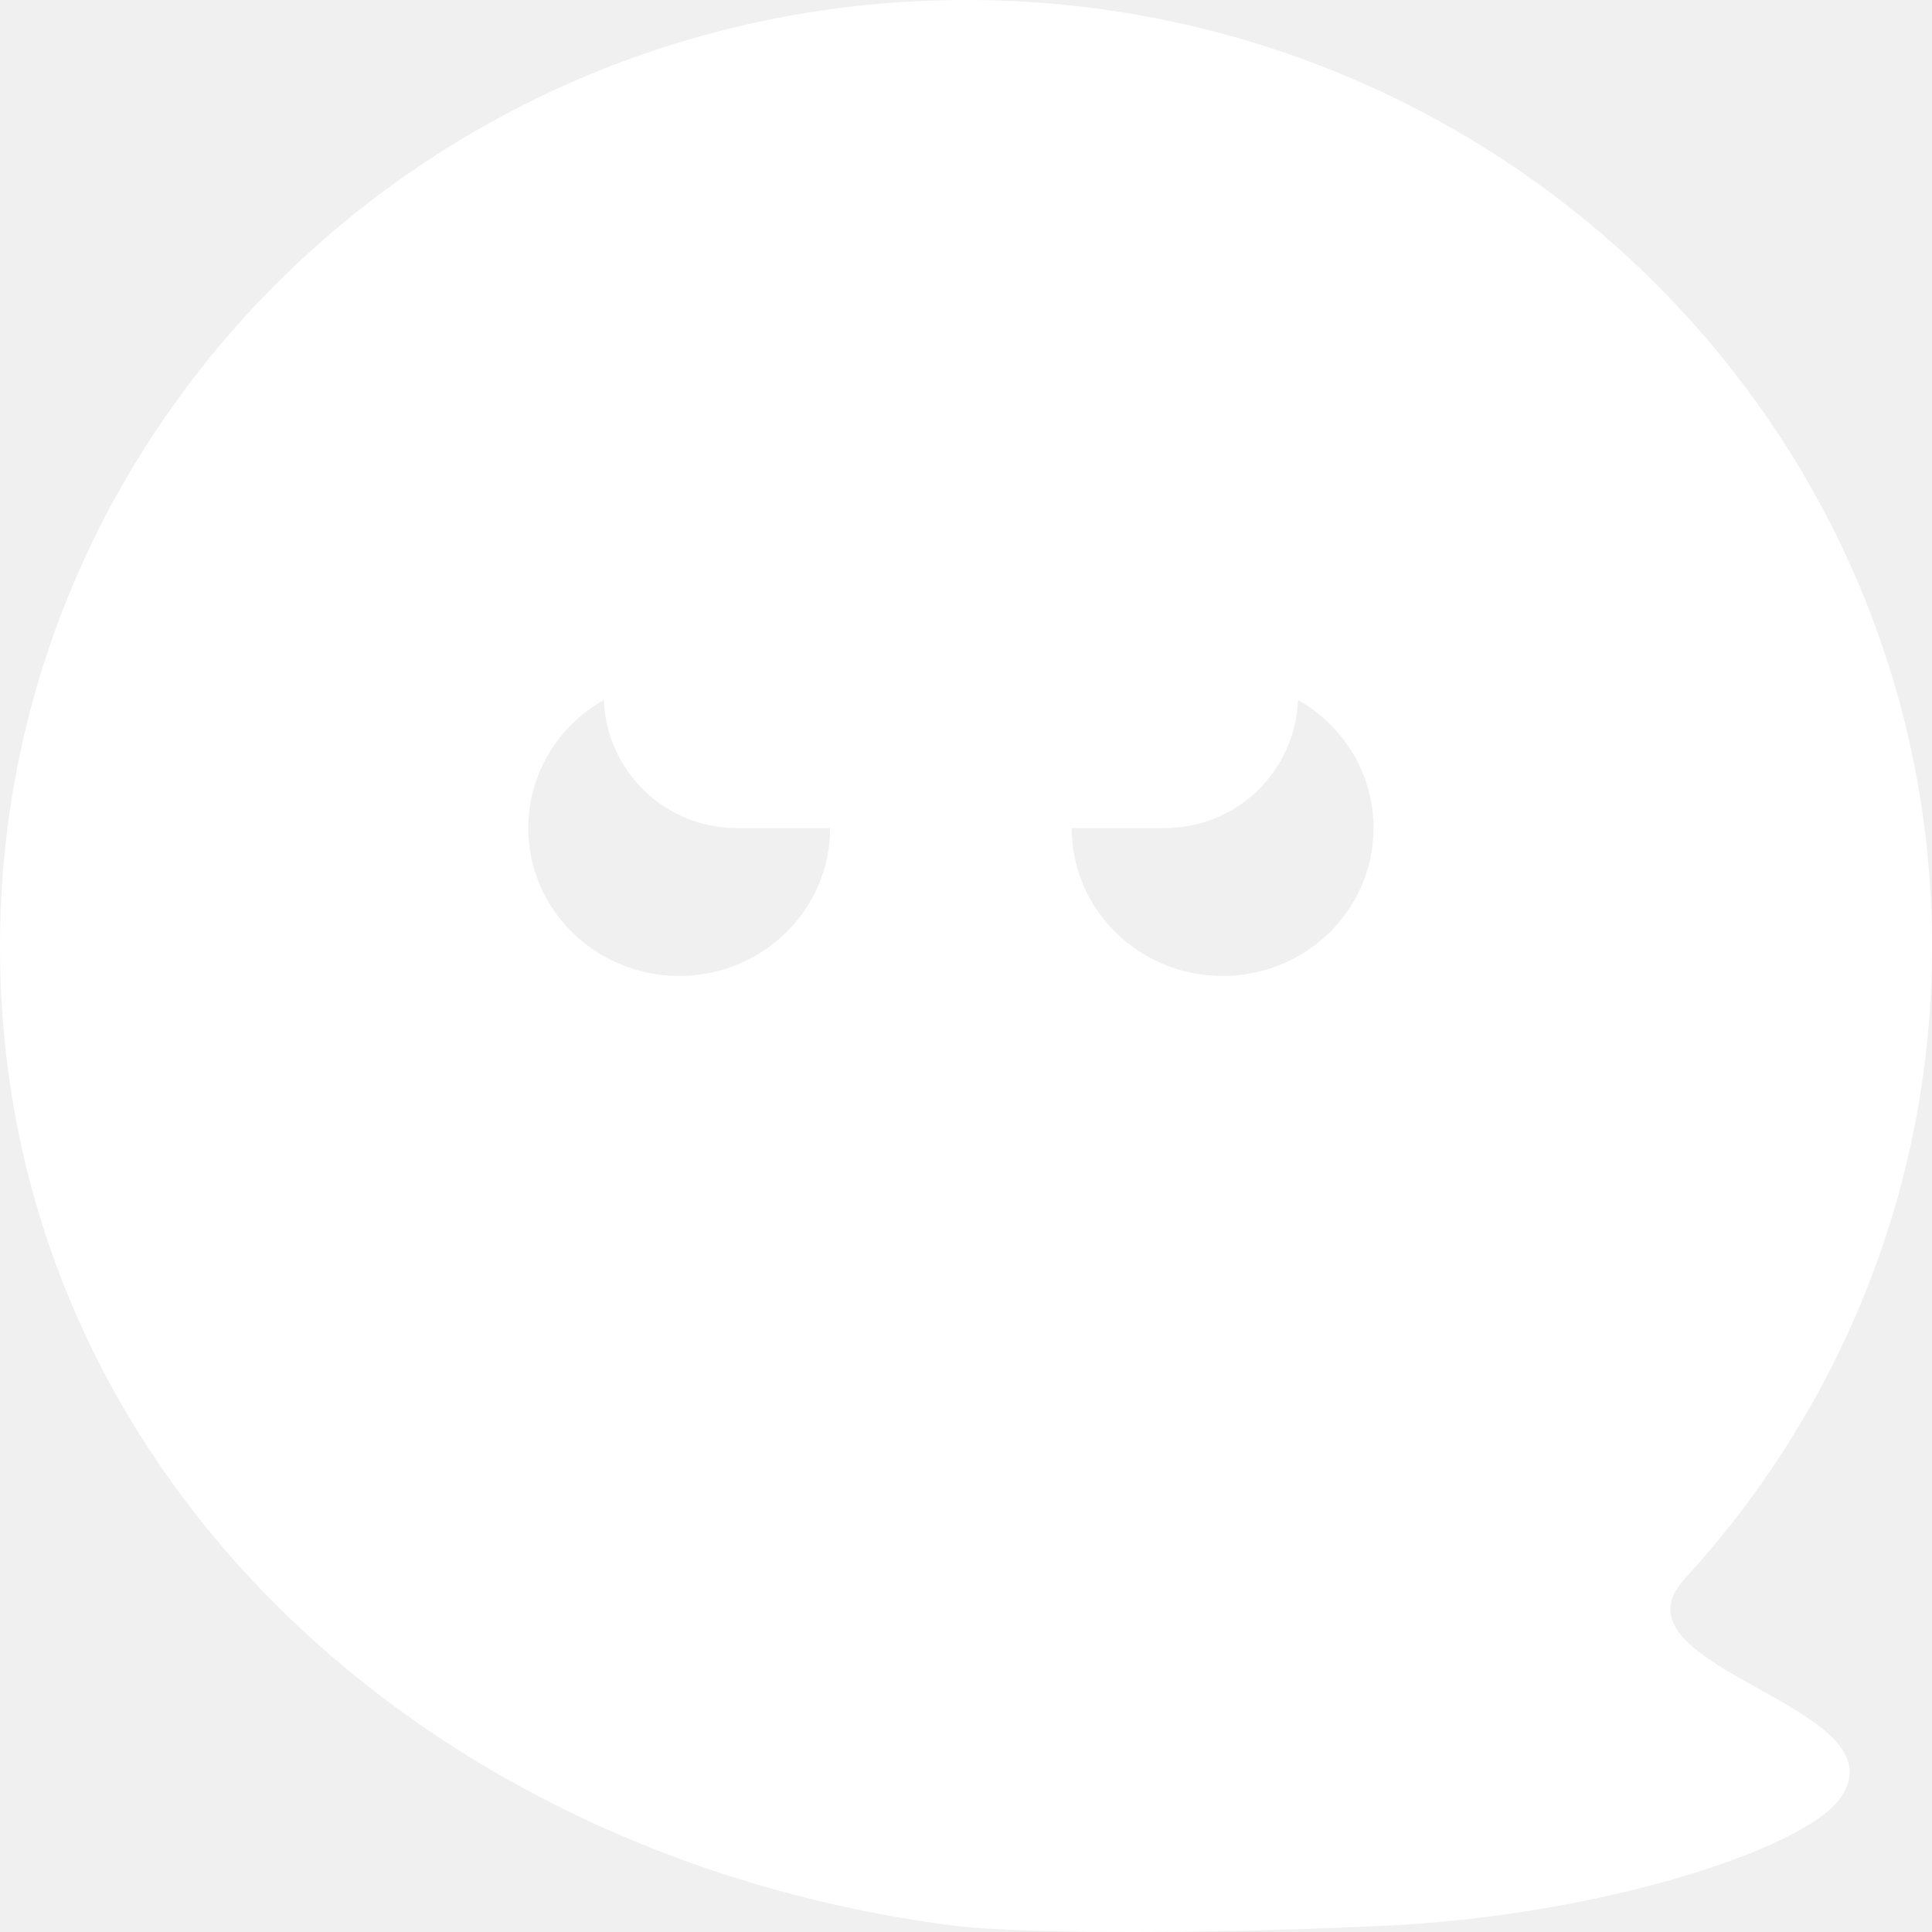
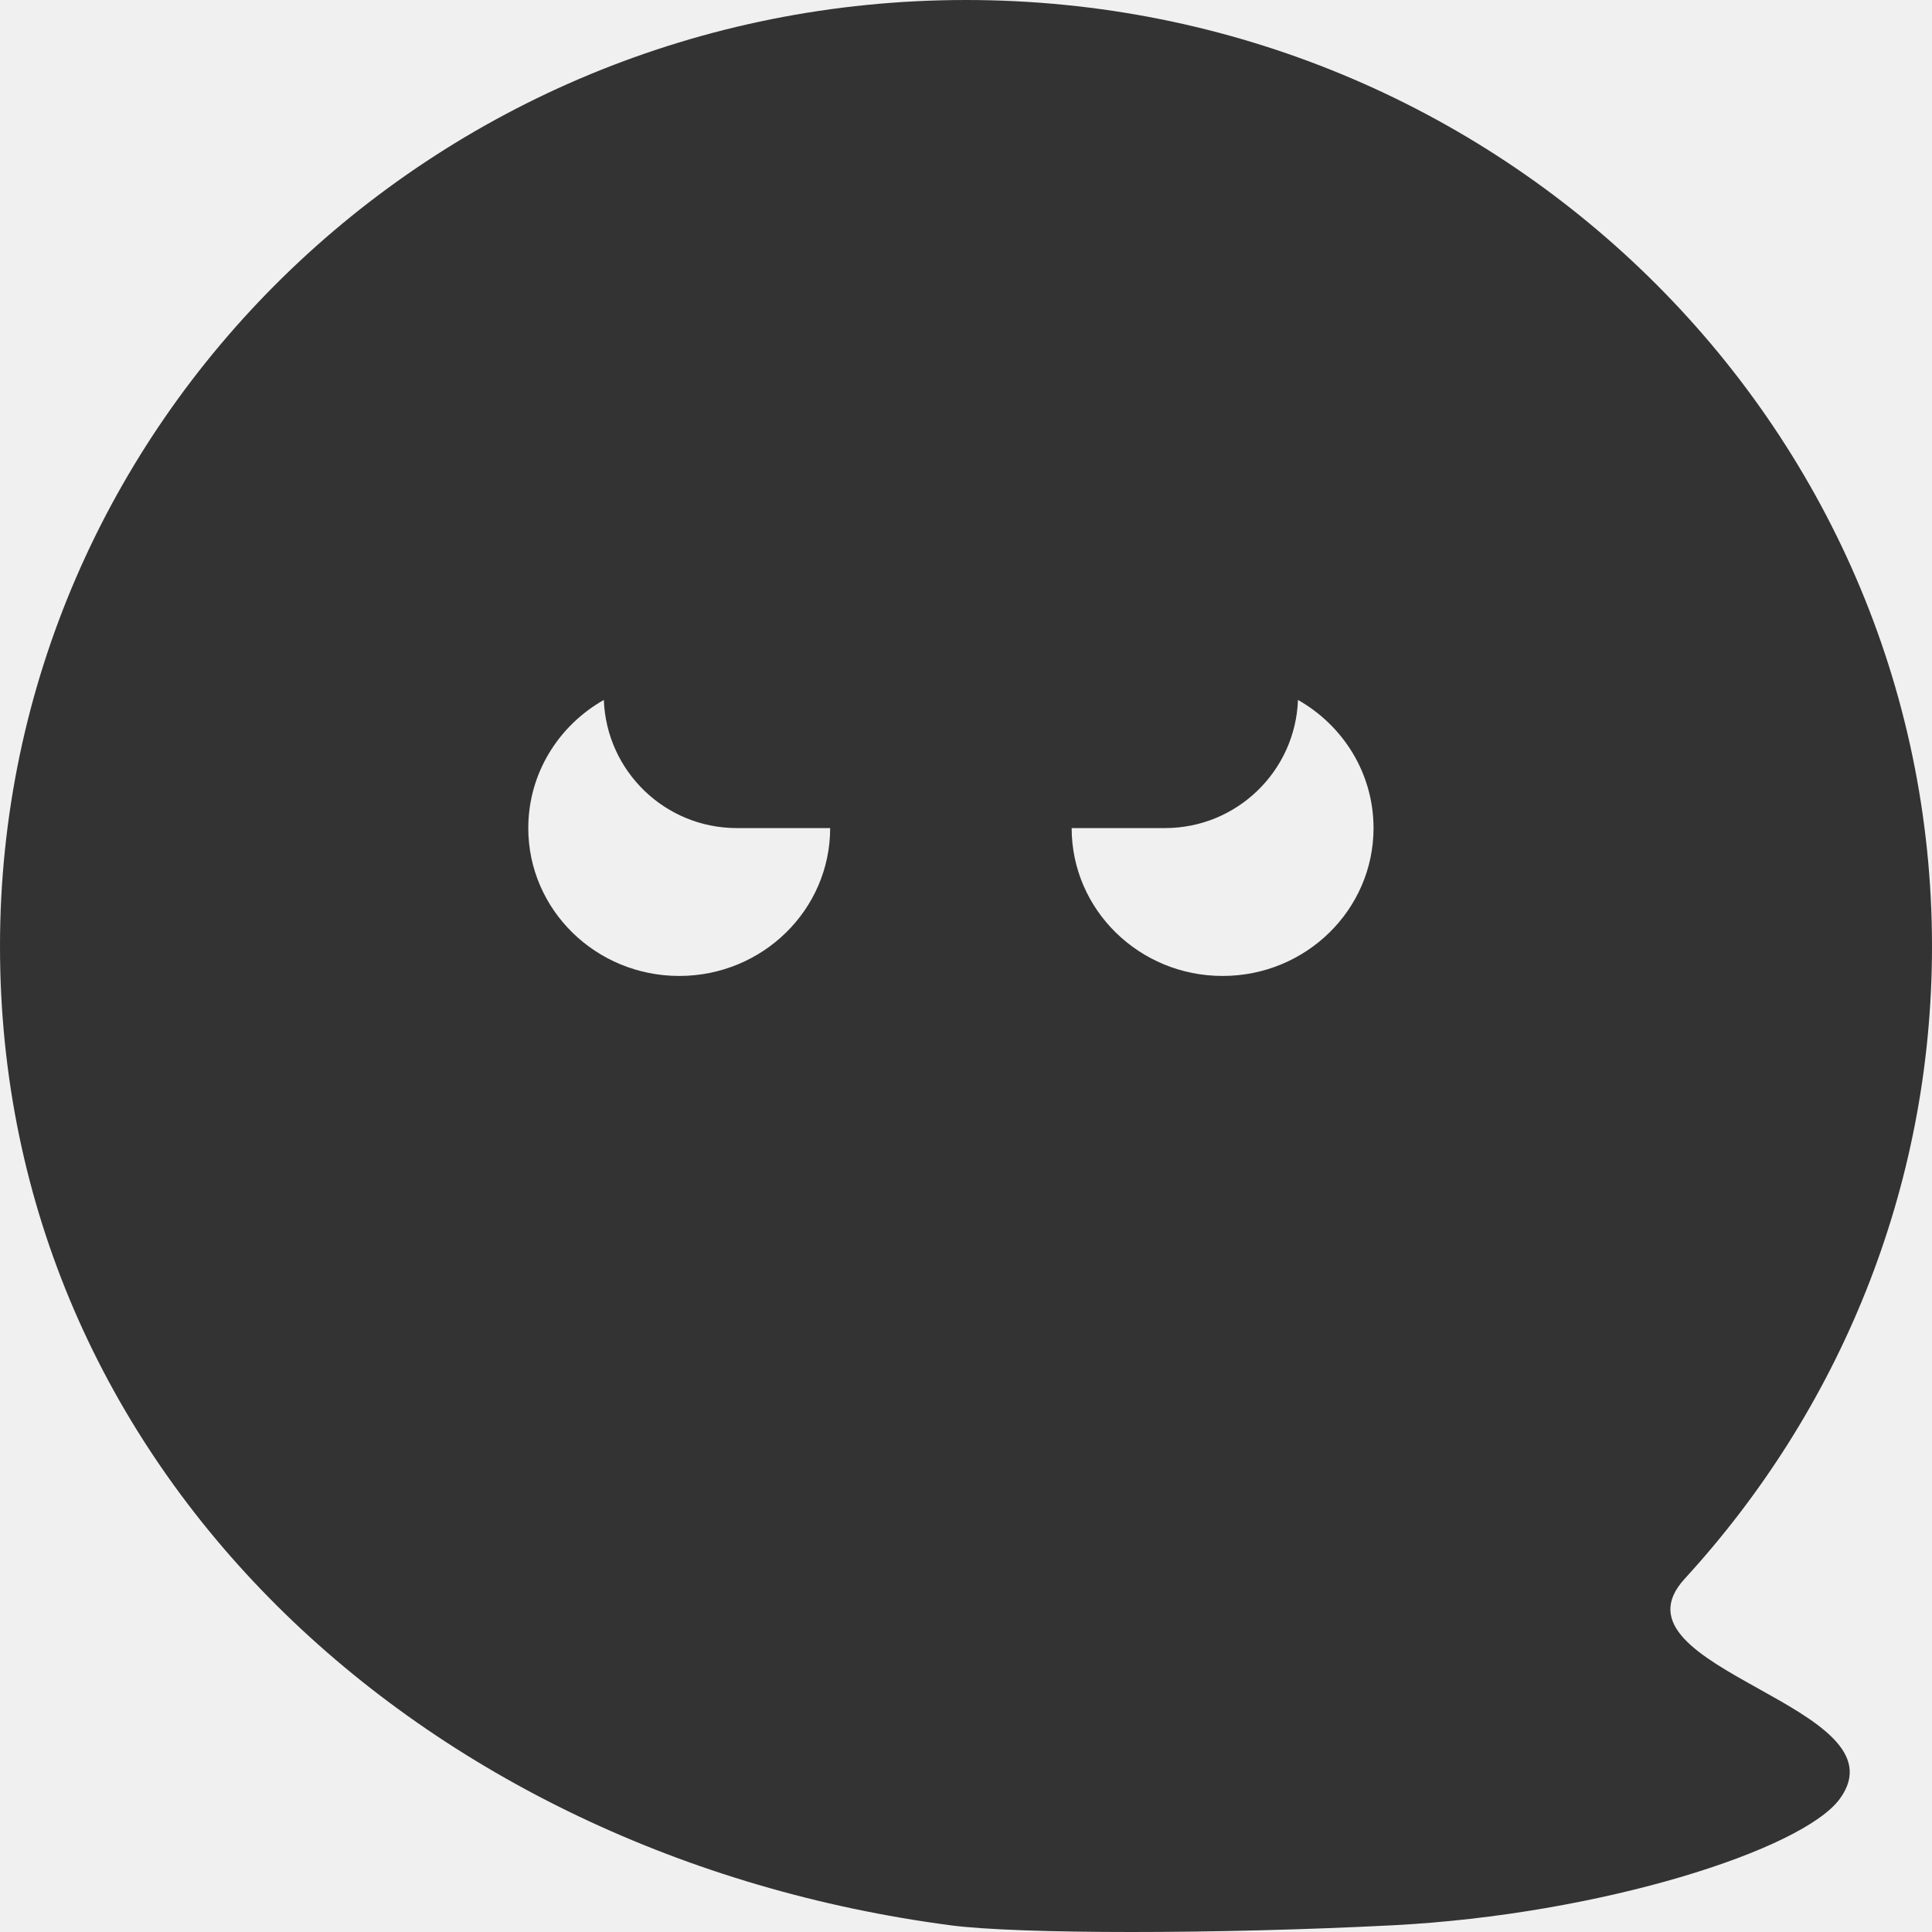
<svg xmlns="http://www.w3.org/2000/svg" width="512" height="512" viewBox="0 0 512 512" fill="none">
-   <path fill-rule="evenodd" clip-rule="evenodd" d="M368.952 510.227C322.769 512.591 269.896 512.591 251.928 510.227C111.77 491.788 0 389.313 0 250.8C0 112.287 114.615 0 256 0C397.385 0 512 112.287 512 250.8C512 315.221 487.207 373.969 446.46 418.387C435.395 430.448 450.577 438.908 466.002 447.504C481.13 455.935 496.492 464.496 487.564 476.712C477.726 490.173 424.392 507.389 368.952 510.227ZM220 219.45C220 241.092 202.091 258.637 180 258.637C157.909 258.637 140 241.092 140 219.45C140 204.935 148.055 192.264 160.024 185.491C160.713 204.362 176.229 219.449 195.269 219.449H220C220 219.449 220 219.45 220 219.45ZM343.976 185.491C343.287 204.362 327.771 219.449 308.731 219.449H284C284 219.449 284 219.45 284 219.45C284 241.092 301.909 258.637 324 258.637C346.091 258.637 364 241.092 364 219.45C364 204.935 355.945 192.264 343.976 185.491Z" fill="white" />
+   <path fill-rule="evenodd" clip-rule="evenodd" d="M368.952 510.227C322.769 512.591 269.896 512.591 251.928 510.227C111.77 491.788 0 389.313 0 250.8C0 112.287 114.615 0 256 0C397.385 0 512 112.287 512 250.8C512 315.221 487.207 373.969 446.46 418.387C435.395 430.448 450.577 438.908 466.002 447.504C481.13 455.935 496.492 464.496 487.564 476.712C477.726 490.173 424.392 507.389 368.952 510.227ZM220 219.45C220 241.092 202.091 258.637 180 258.637C157.909 258.637 140 241.092 140 219.45C140 204.935 148.055 192.264 160.024 185.491C160.713 204.362 176.229 219.449 195.269 219.449H220C220 219.449 220 219.45 220 219.45ZM343.976 185.491C343.287 204.362 327.771 219.449 308.731 219.449H284C284 219.449 284 219.45 284 219.45C284 241.092 301.909 258.637 324 258.637C346.091 258.637 364 241.092 364 219.45C364 204.935 355.945 192.264 343.976 185.491Z" fill="#333" />
</svg>
